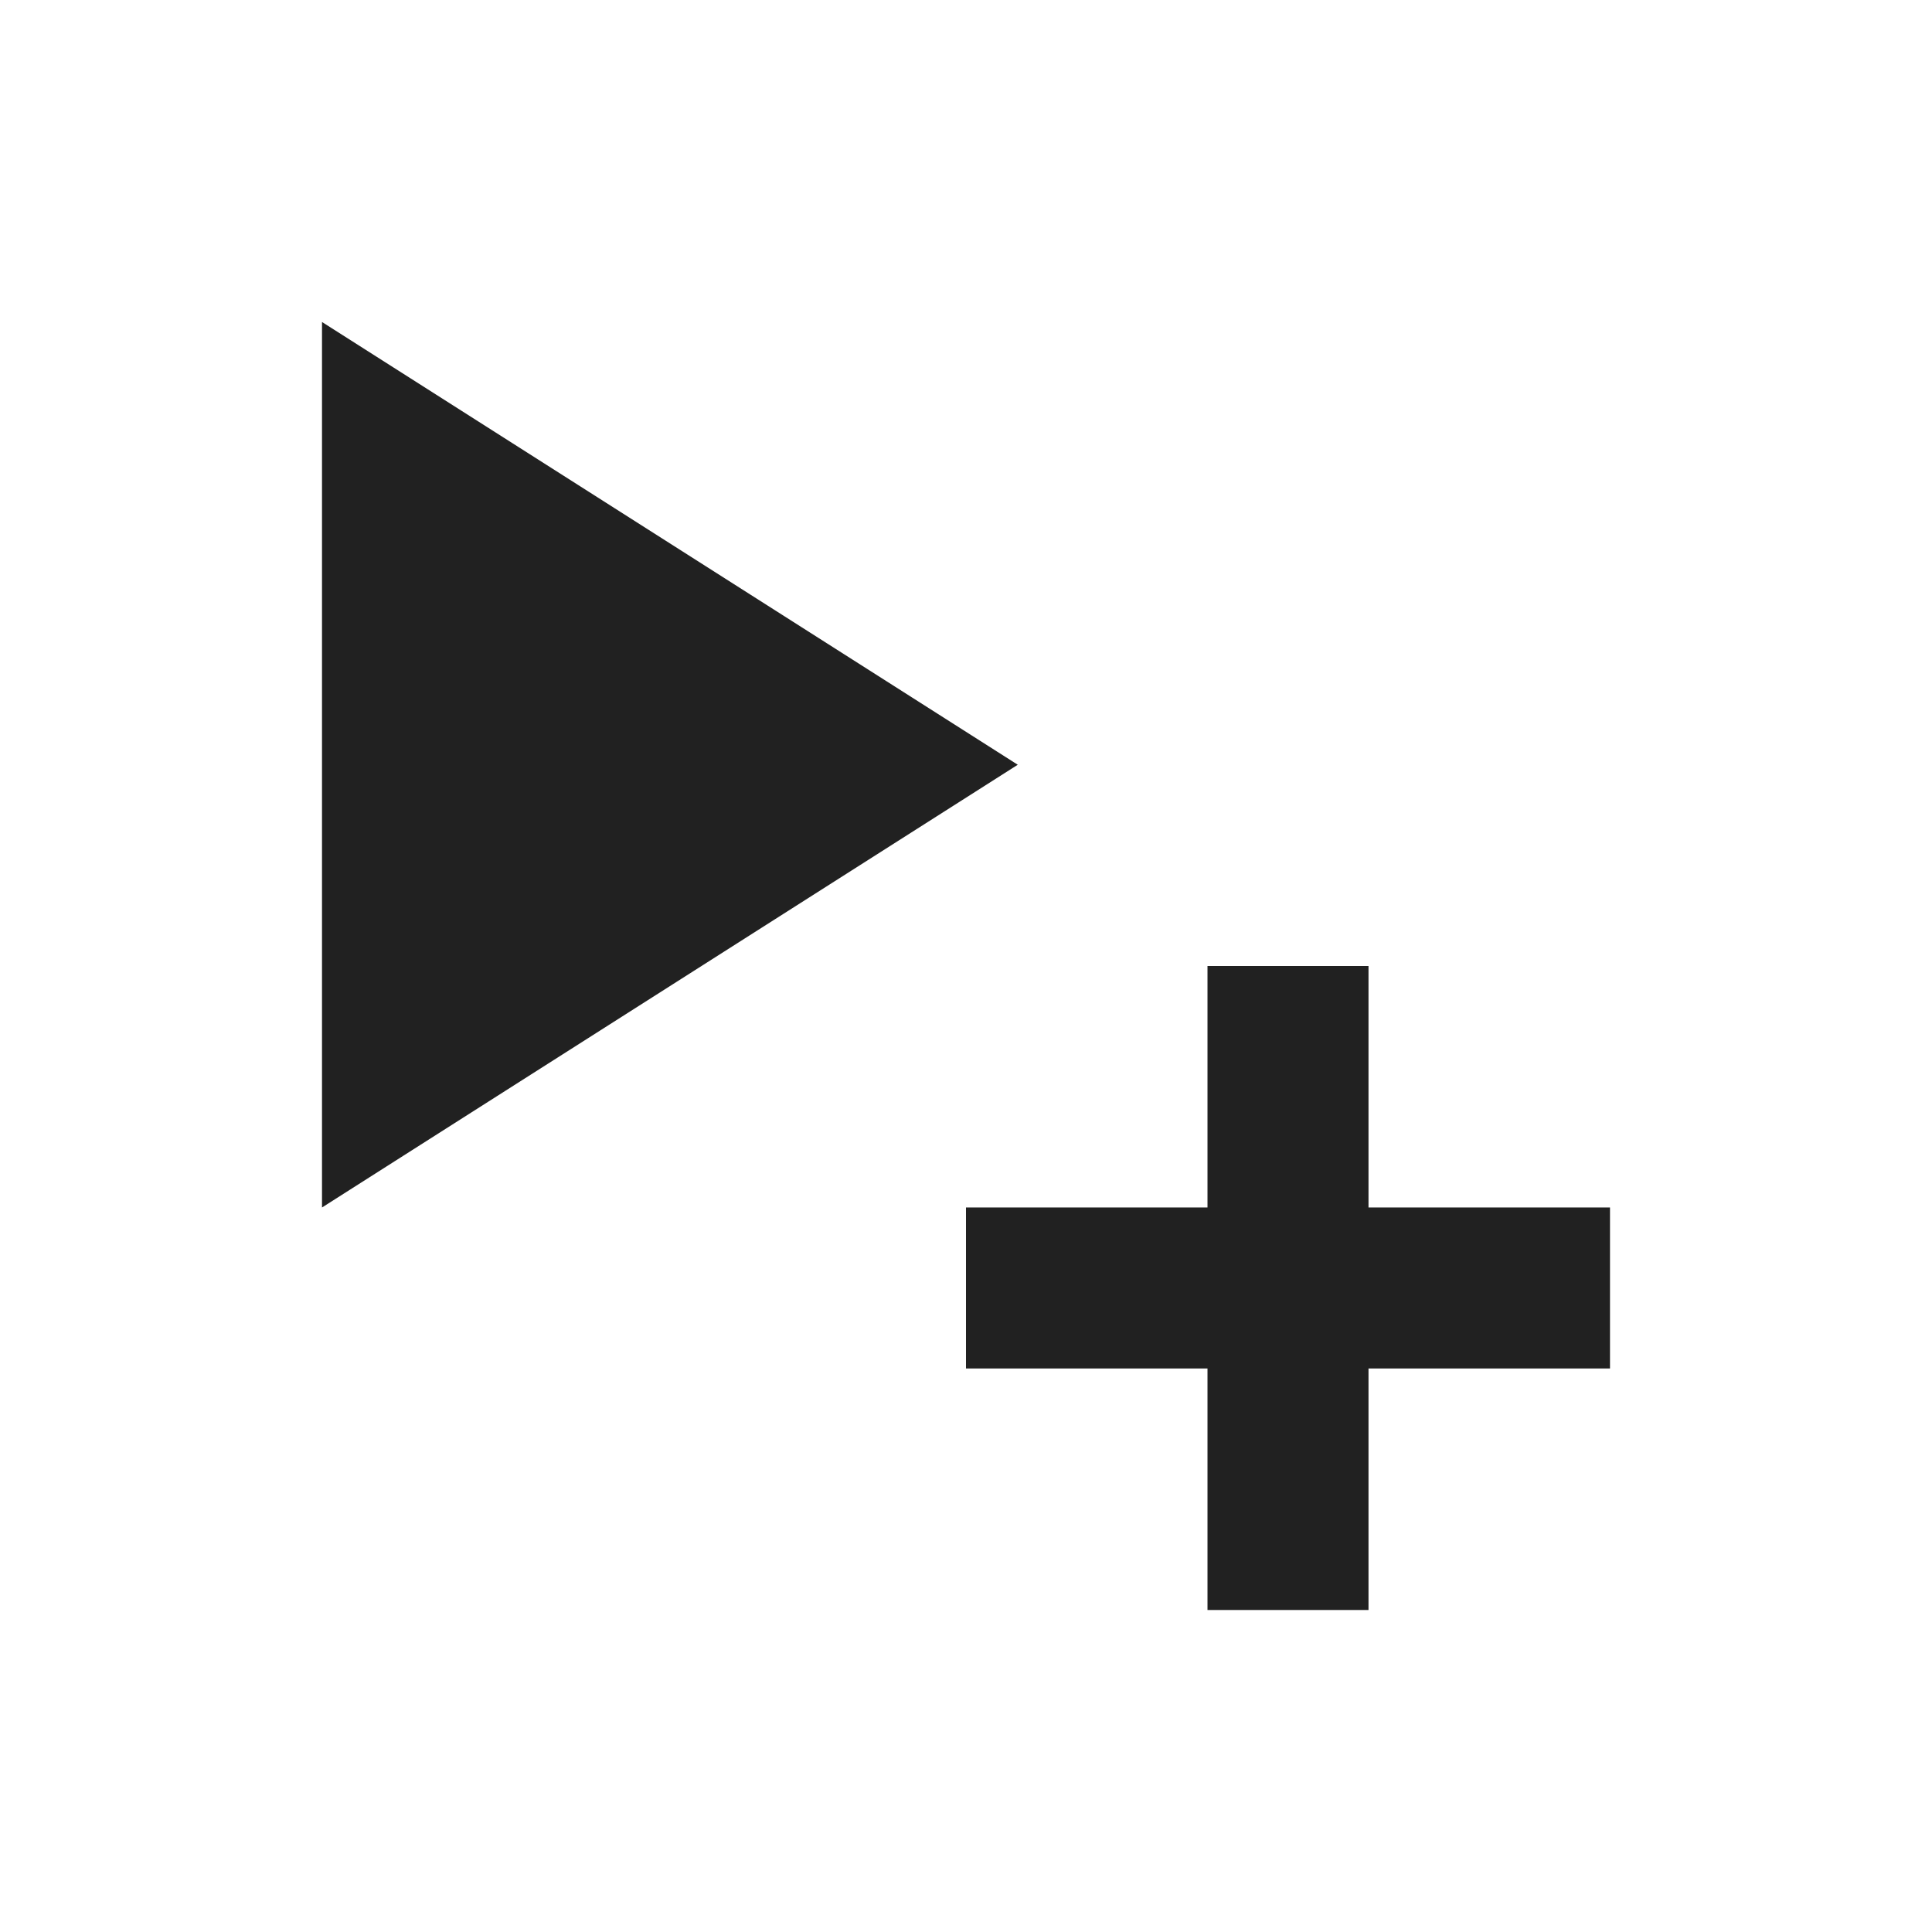
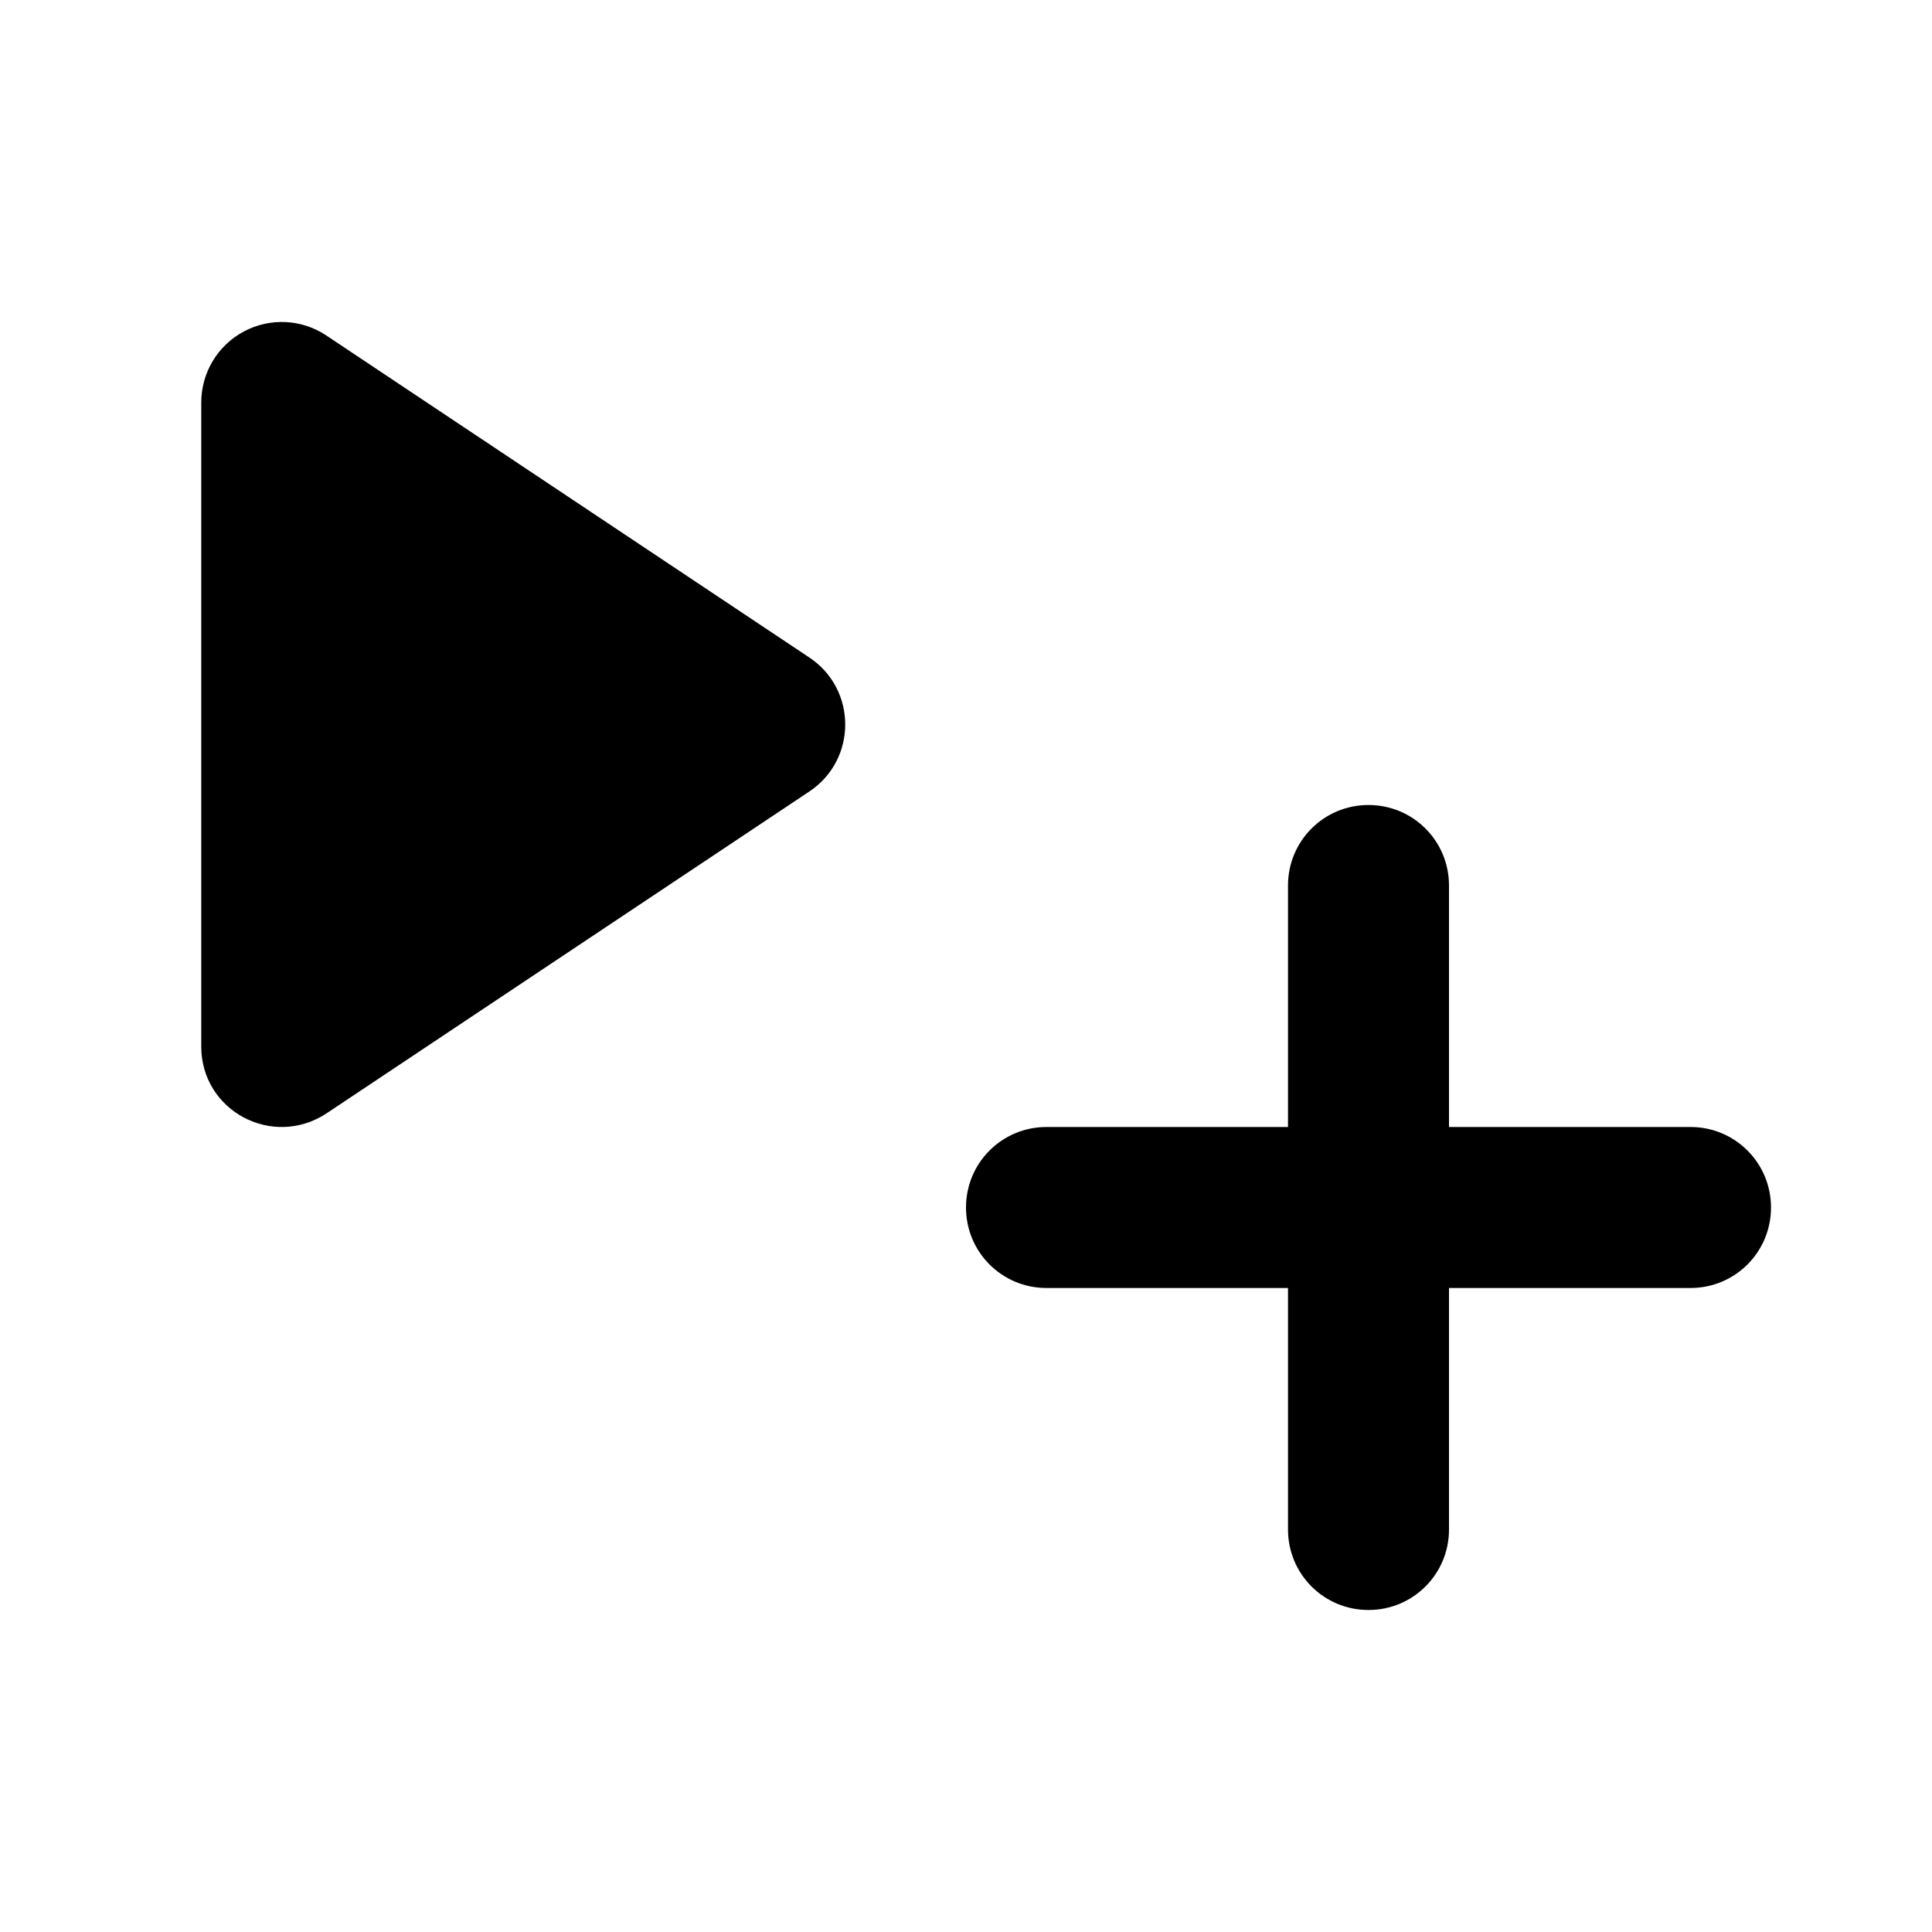
- <svg xmlns="http://www.w3.org/2000/svg" width="24" height="24" id="svg4682" version="1.1">
-   <defs id="defs4684" />
-   <g id="layer1" transform="translate(0,-1028.362)">
-     <path style="color:#000000;display:inline;overflow:visible;visibility:visible;fill:#212121;fill-opacity:1;fill-rule:nonzero;stroke:none;marker:none;enable-background:accumulate" d="m 4,1032.362 0,11 8.643,-5.5 L 4,1032.362 Z m 11,8 0,3 -3,0 0,2 3,0 0,3 2,0 0,-3 3,0 0,-2 -3,0 0,-3 -2,0 z" id="path7881" />
+ <svg xmlns="http://www.w3.org/2000/svg" width="48.0px" height="48.0px" viewBox="0 0 48.0 48.0" version="1.1" id="SVGRoot">
+   <defs id="defs7867" />
+   <g id="layer1">
+     <path id="path1225" style="color:#000000;fill:#000000;stroke-linejoin:round;-inkscape-stroke:none" d="M 7.098,8.002 C 6.742,7.985 6.382,8.062 6.057,8.236 5.406,8.584 5,9.262 5,10 v 16 c -1.893e-4,1.597 1.765,2.543 3.109,1.664 l 12,-8 c 1.187,-0.792 1.187,-2.536 0,-3.328 l -12,-8 C 7.803,8.131 7.453,8.019 7.098,8.002 Z M 34,20 c -1.108,0 -2,0.892 -2,2 v 6 h -6 c -1.108,0 -2,0.892 -2,2 0,1.108 0.892,2 2,2 h 6 v 6 c 0,1.108 0.892,2 2,2 1.108,0 2,-0.892 2,-2 v -6 h 6 c 1.108,0 2,-0.892 2,-2 0,-1.108 -0.892,-2 -2,-2 h -6 v -6 c 0,-1.108 -0.892,-2 -2,-2 z" />
  </g>
</svg>
